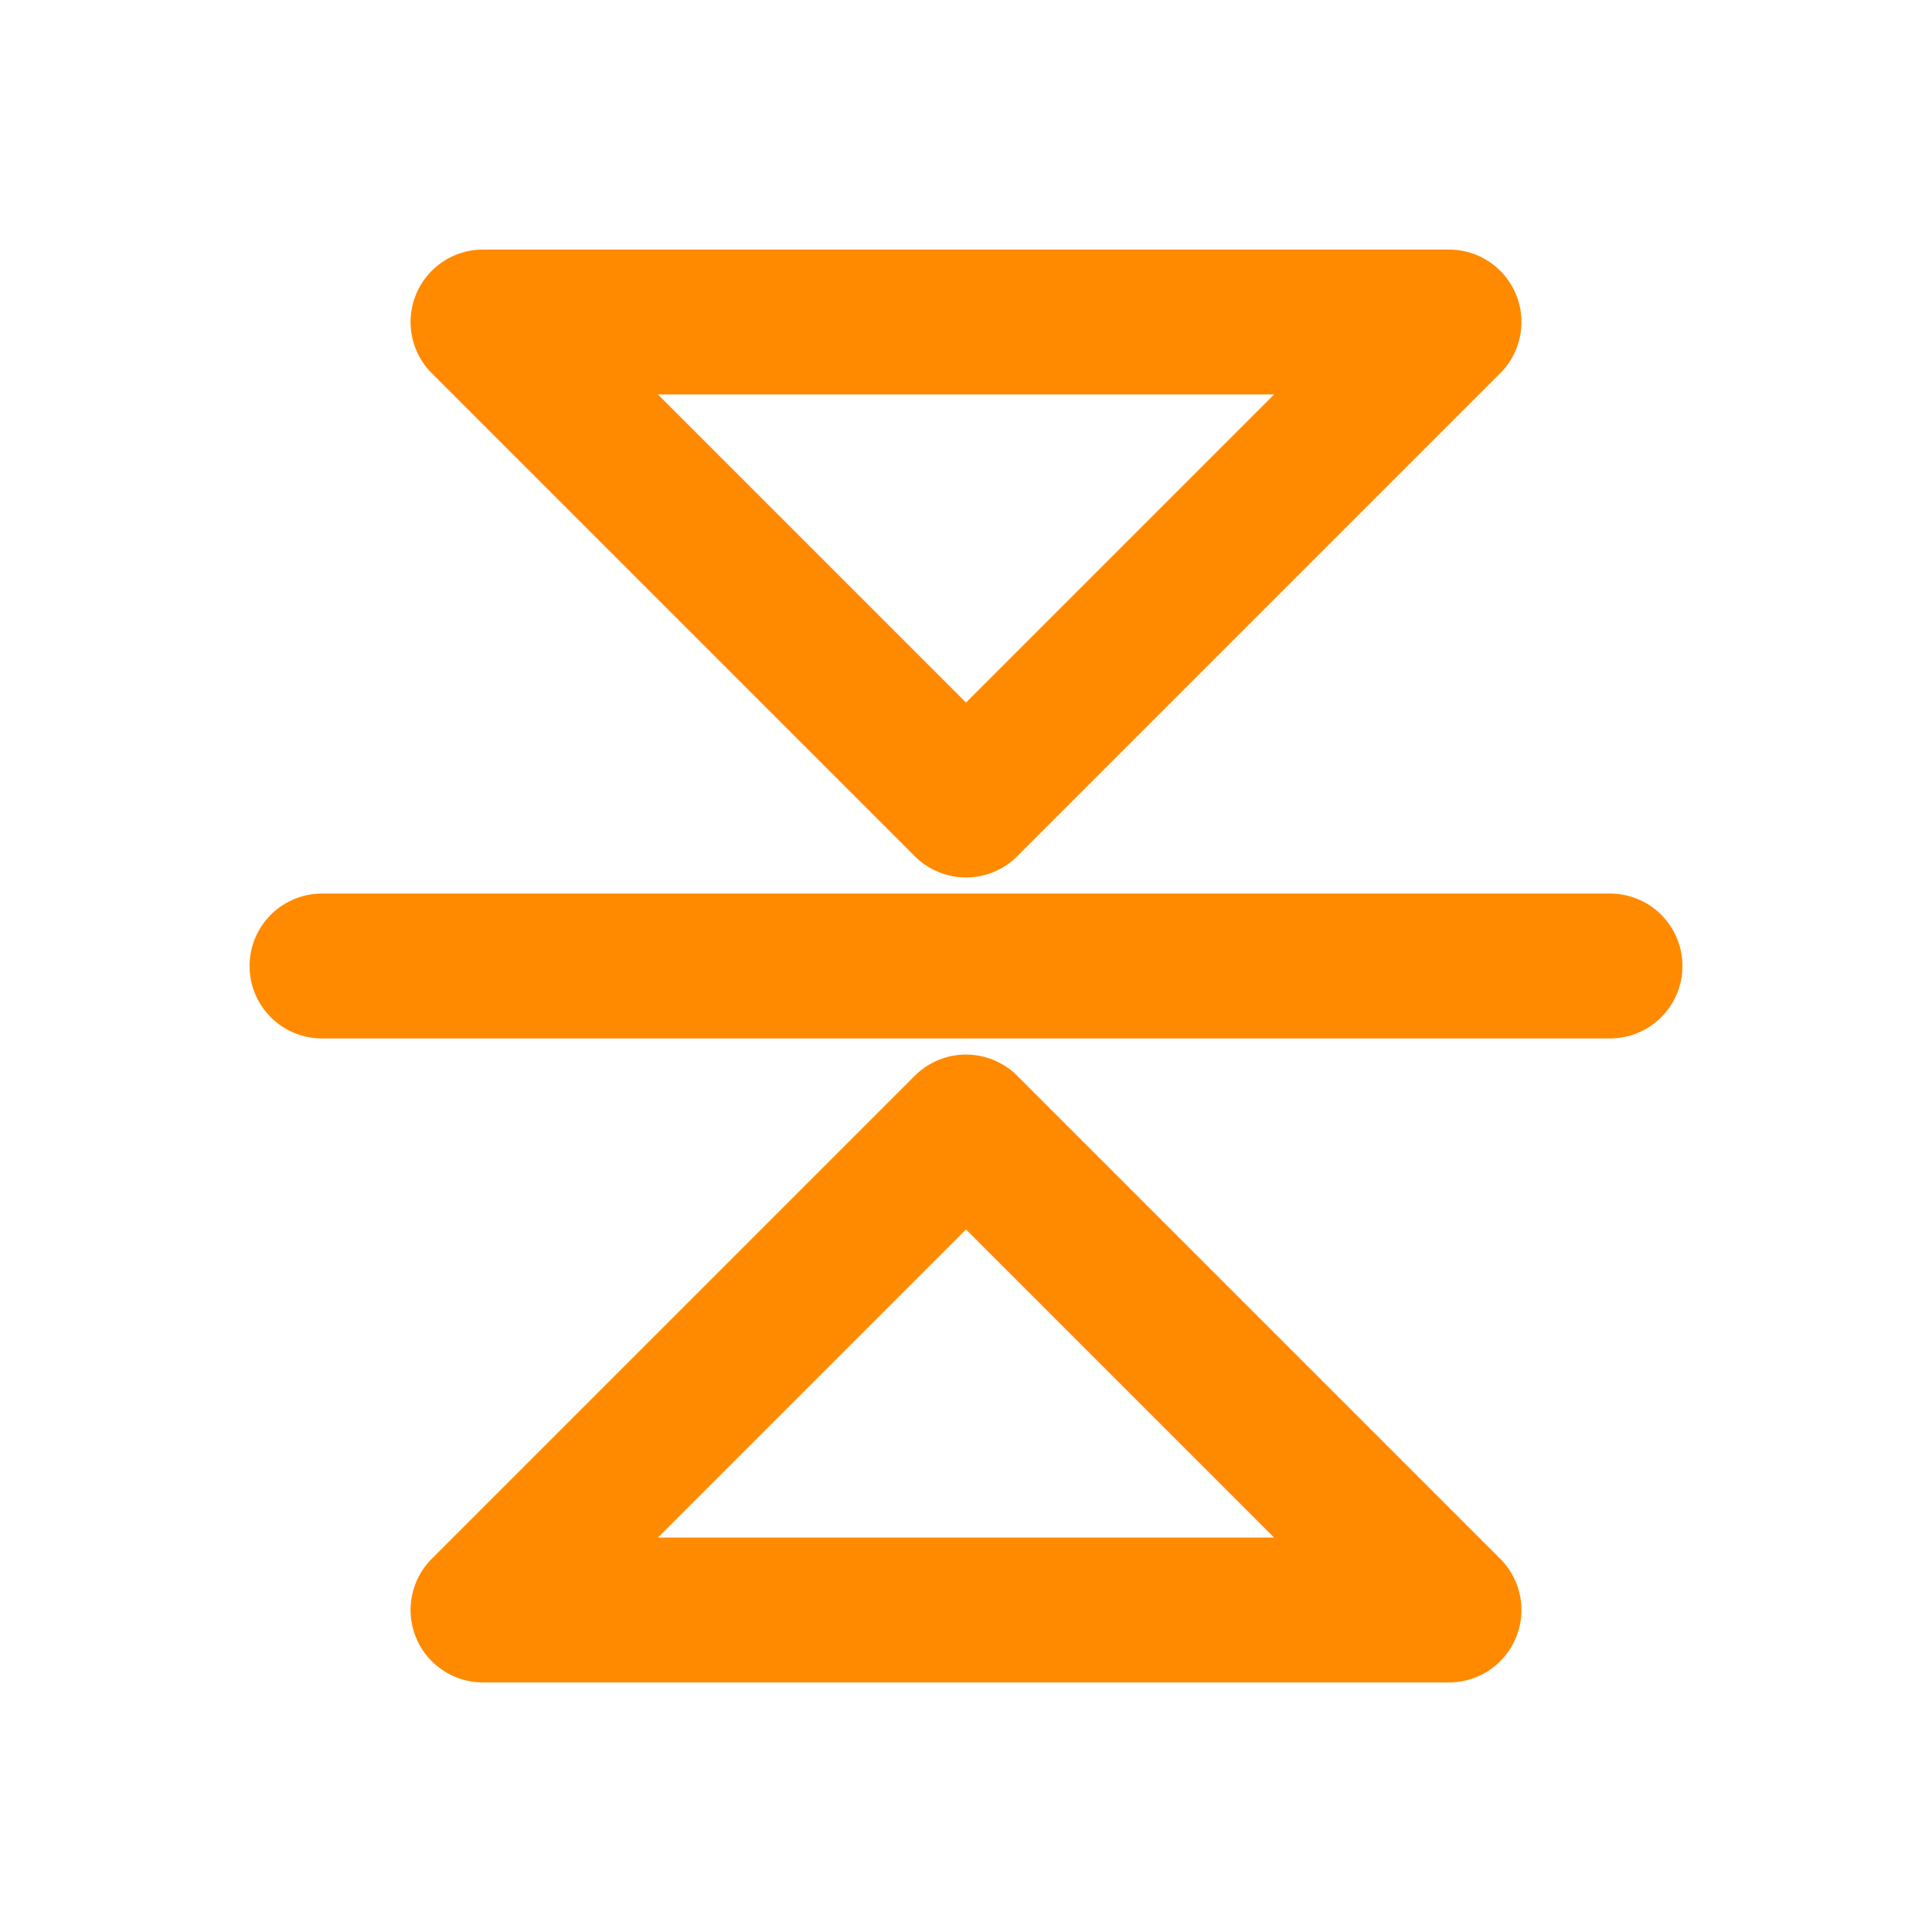
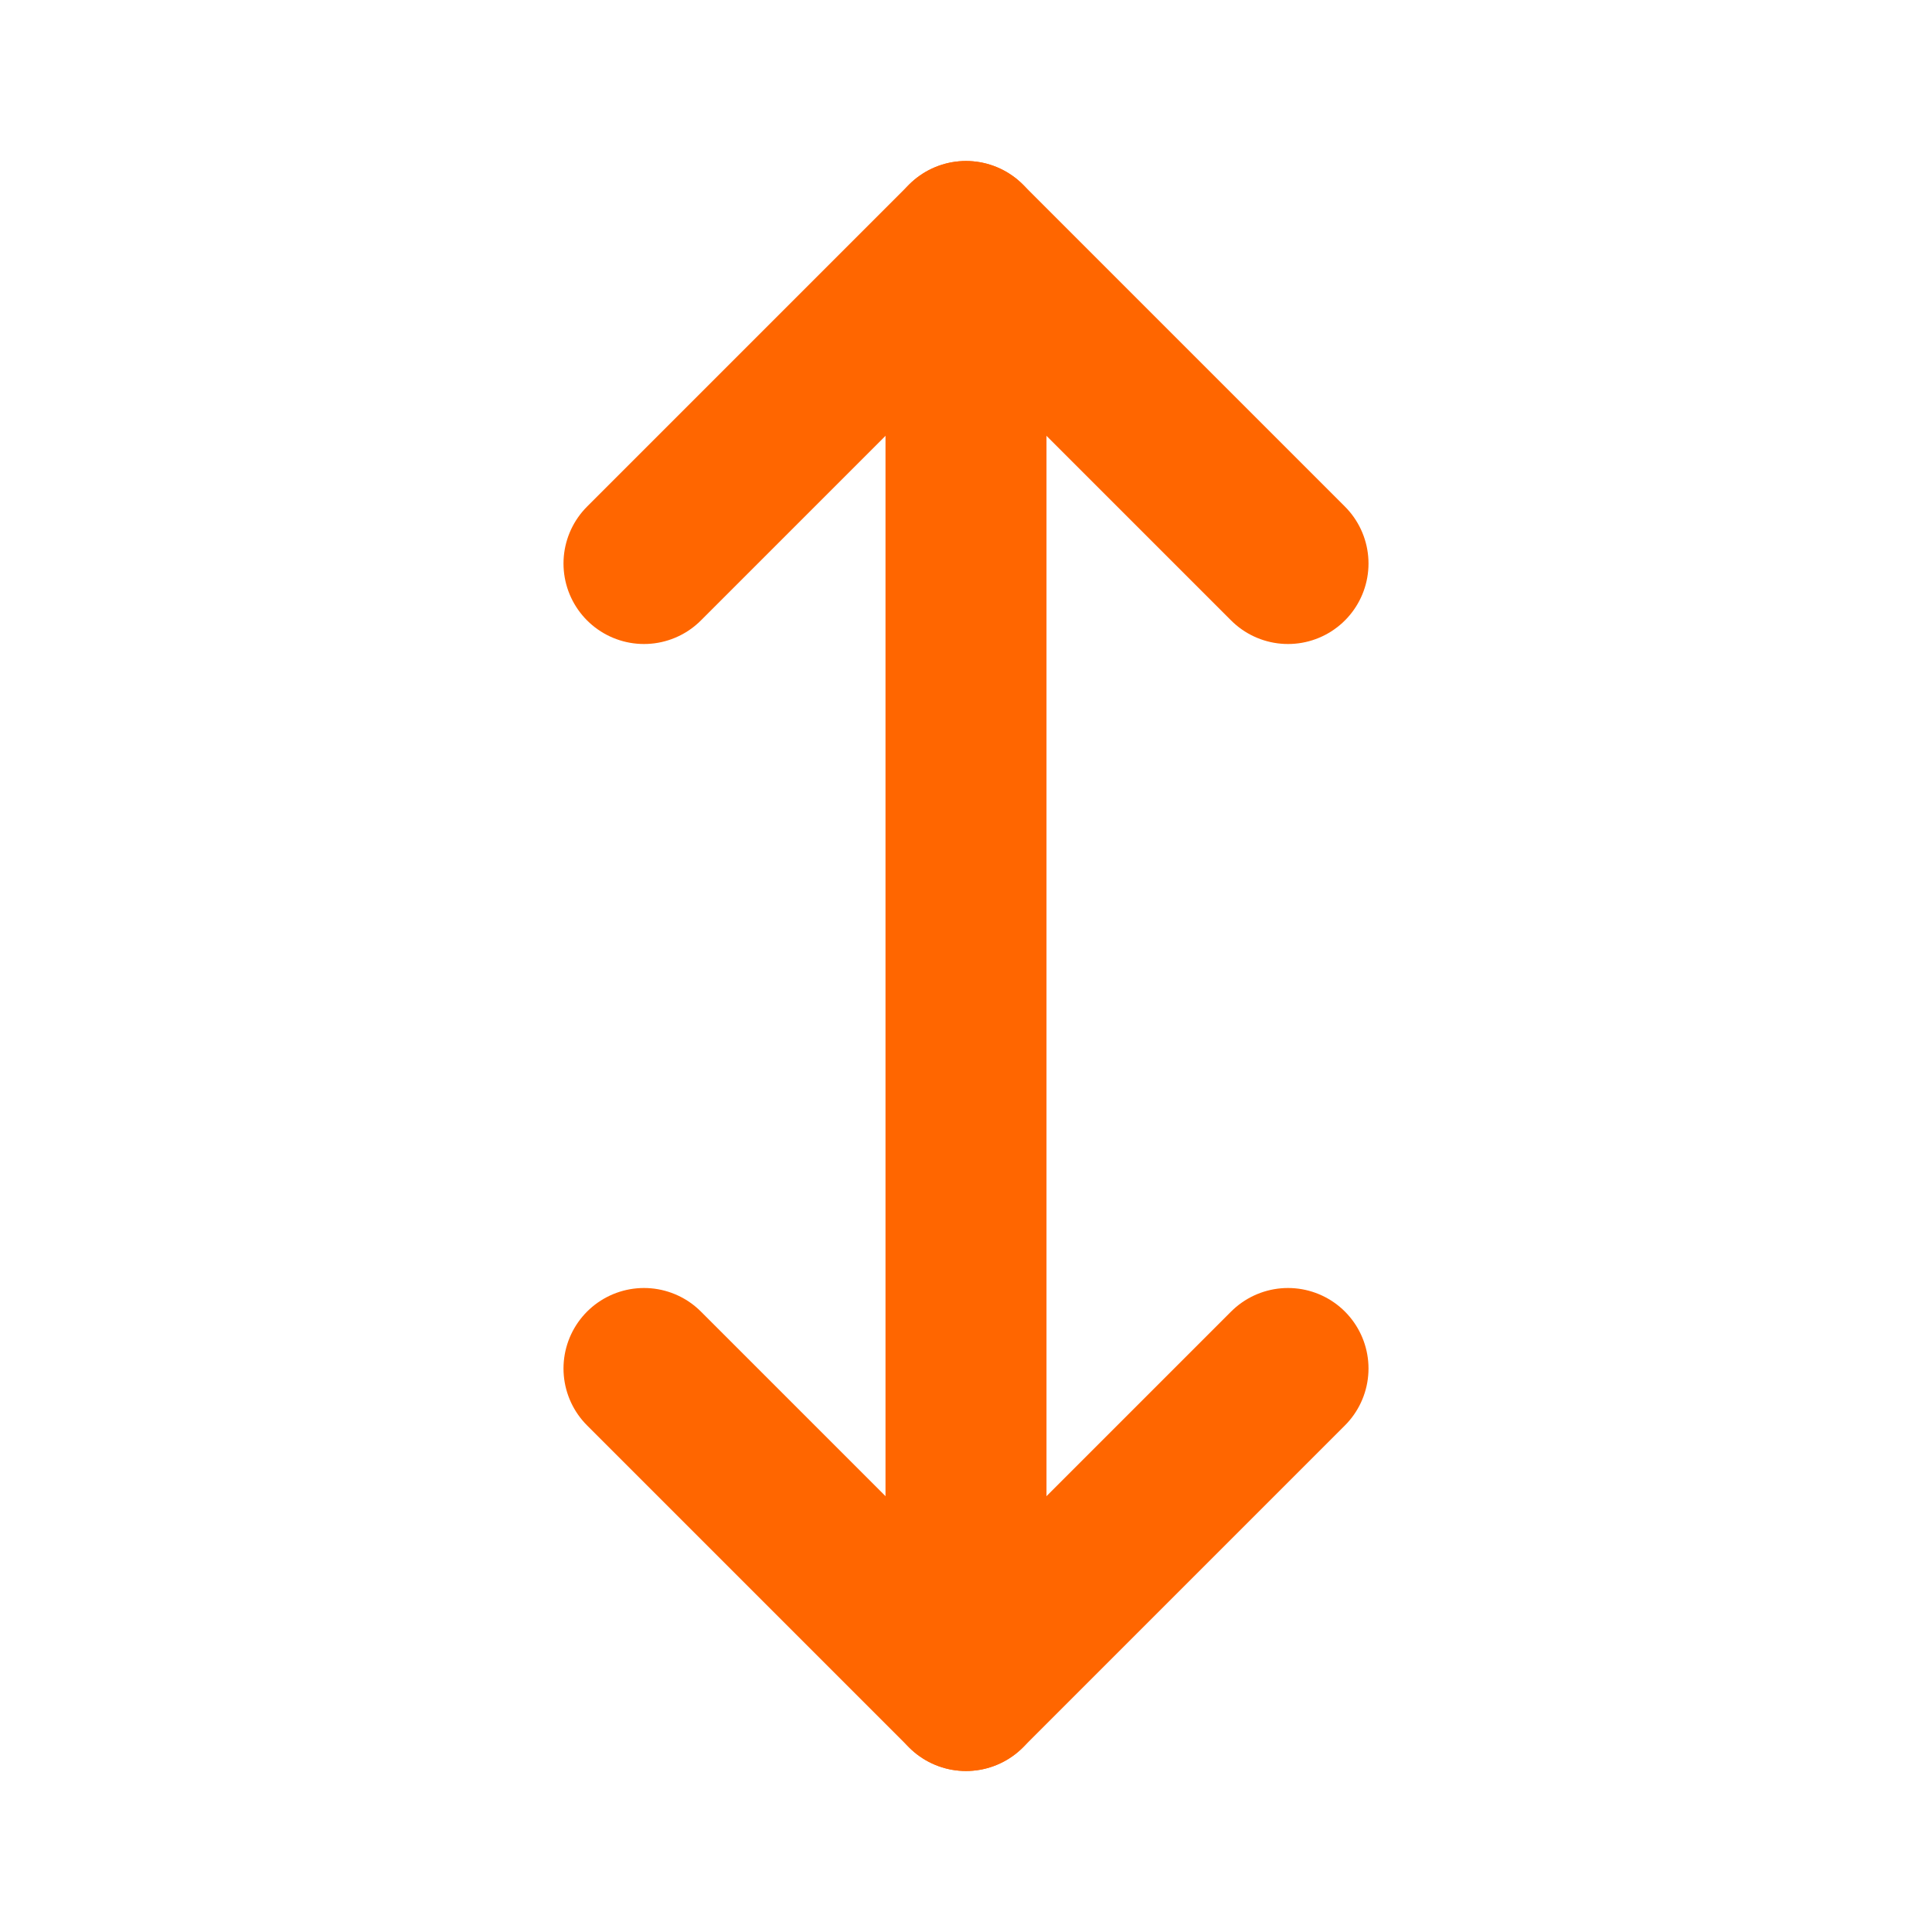
- <svg xmlns="http://www.w3.org/2000/svg" viewBox="0 0 24 24" fill="none" stroke="#ff8a00" stroke-width="1.8" stroke-linecap="round" stroke-linejoin="round">
-   <path d="M4 12h16" />
-   <path d="M6 4l6 6 6-6z" />
-   <path d="M6 20l6-6 6 6z" />
+ <svg xmlns="http://www.w3.org/2000/svg" viewBox="0 0 24 24" width="24" height="24" fill="none" stroke="#ff6600" stroke-width="2" stroke-linecap="round" stroke-linejoin="round">
+   <path d="M12 3v18" />
+   <path d="m8 7 4-4 4 4" />
+   <path d="m8 17 4 4 4-4" />
</svg>
